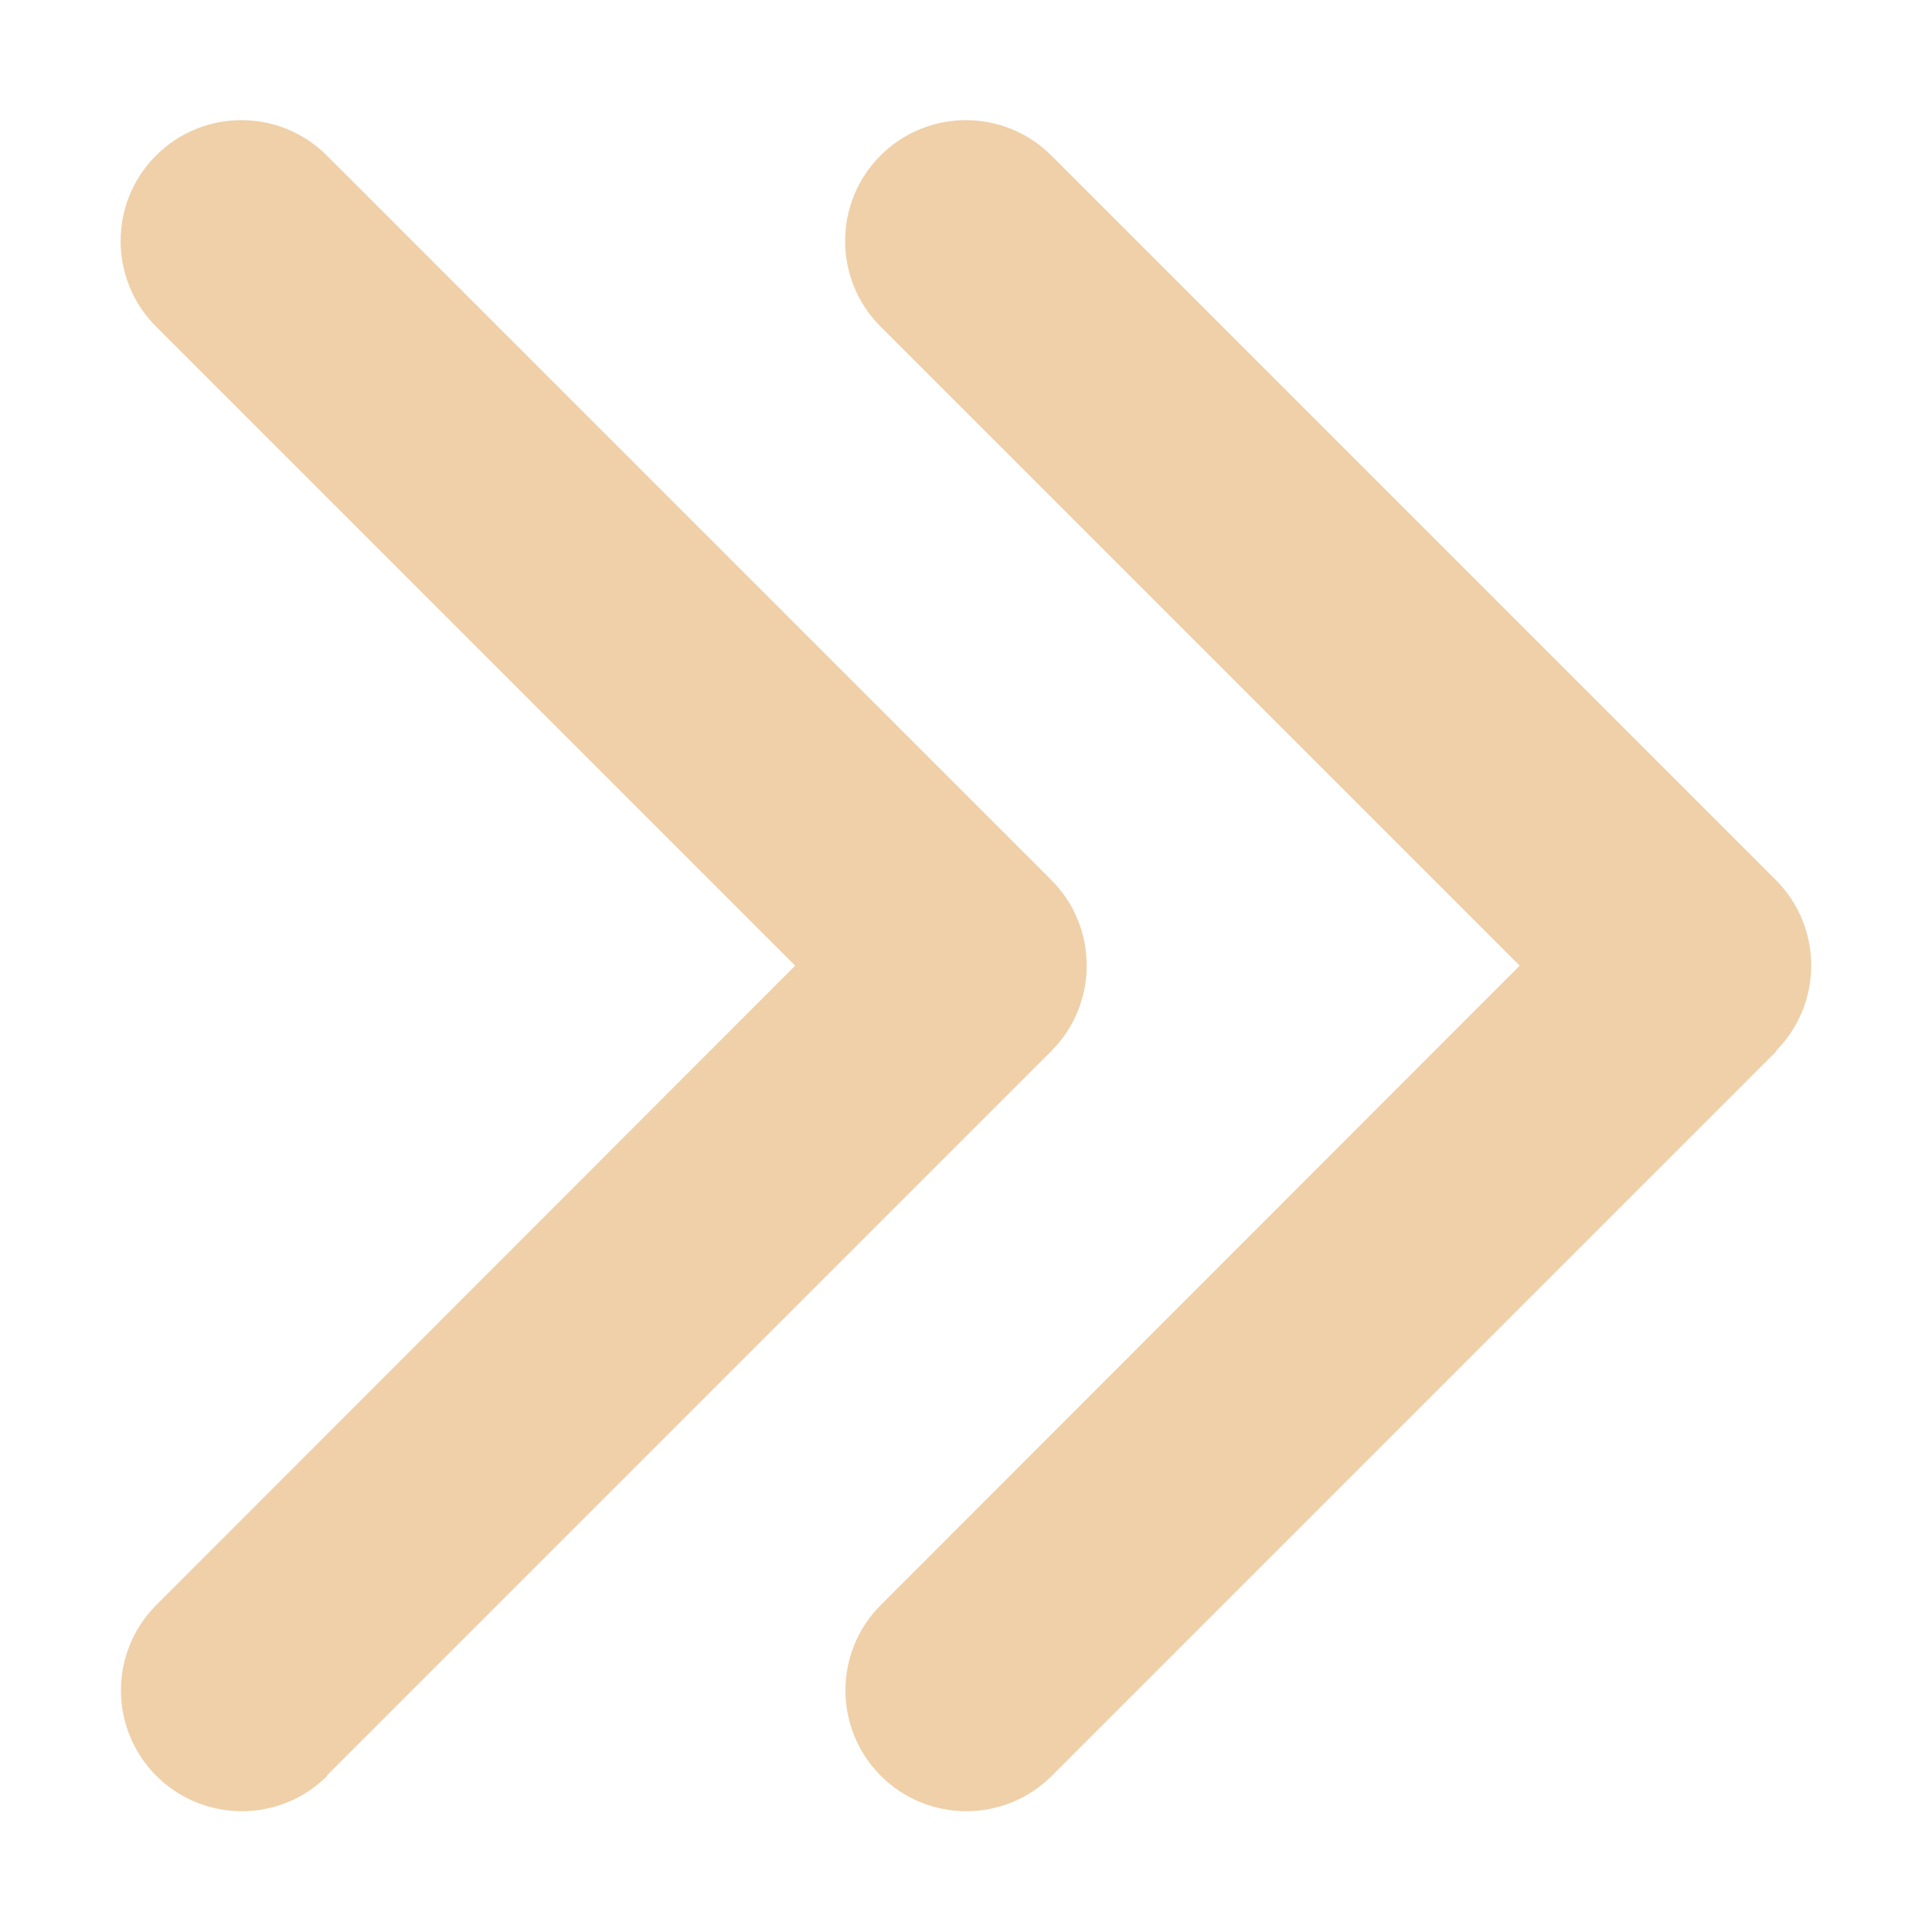
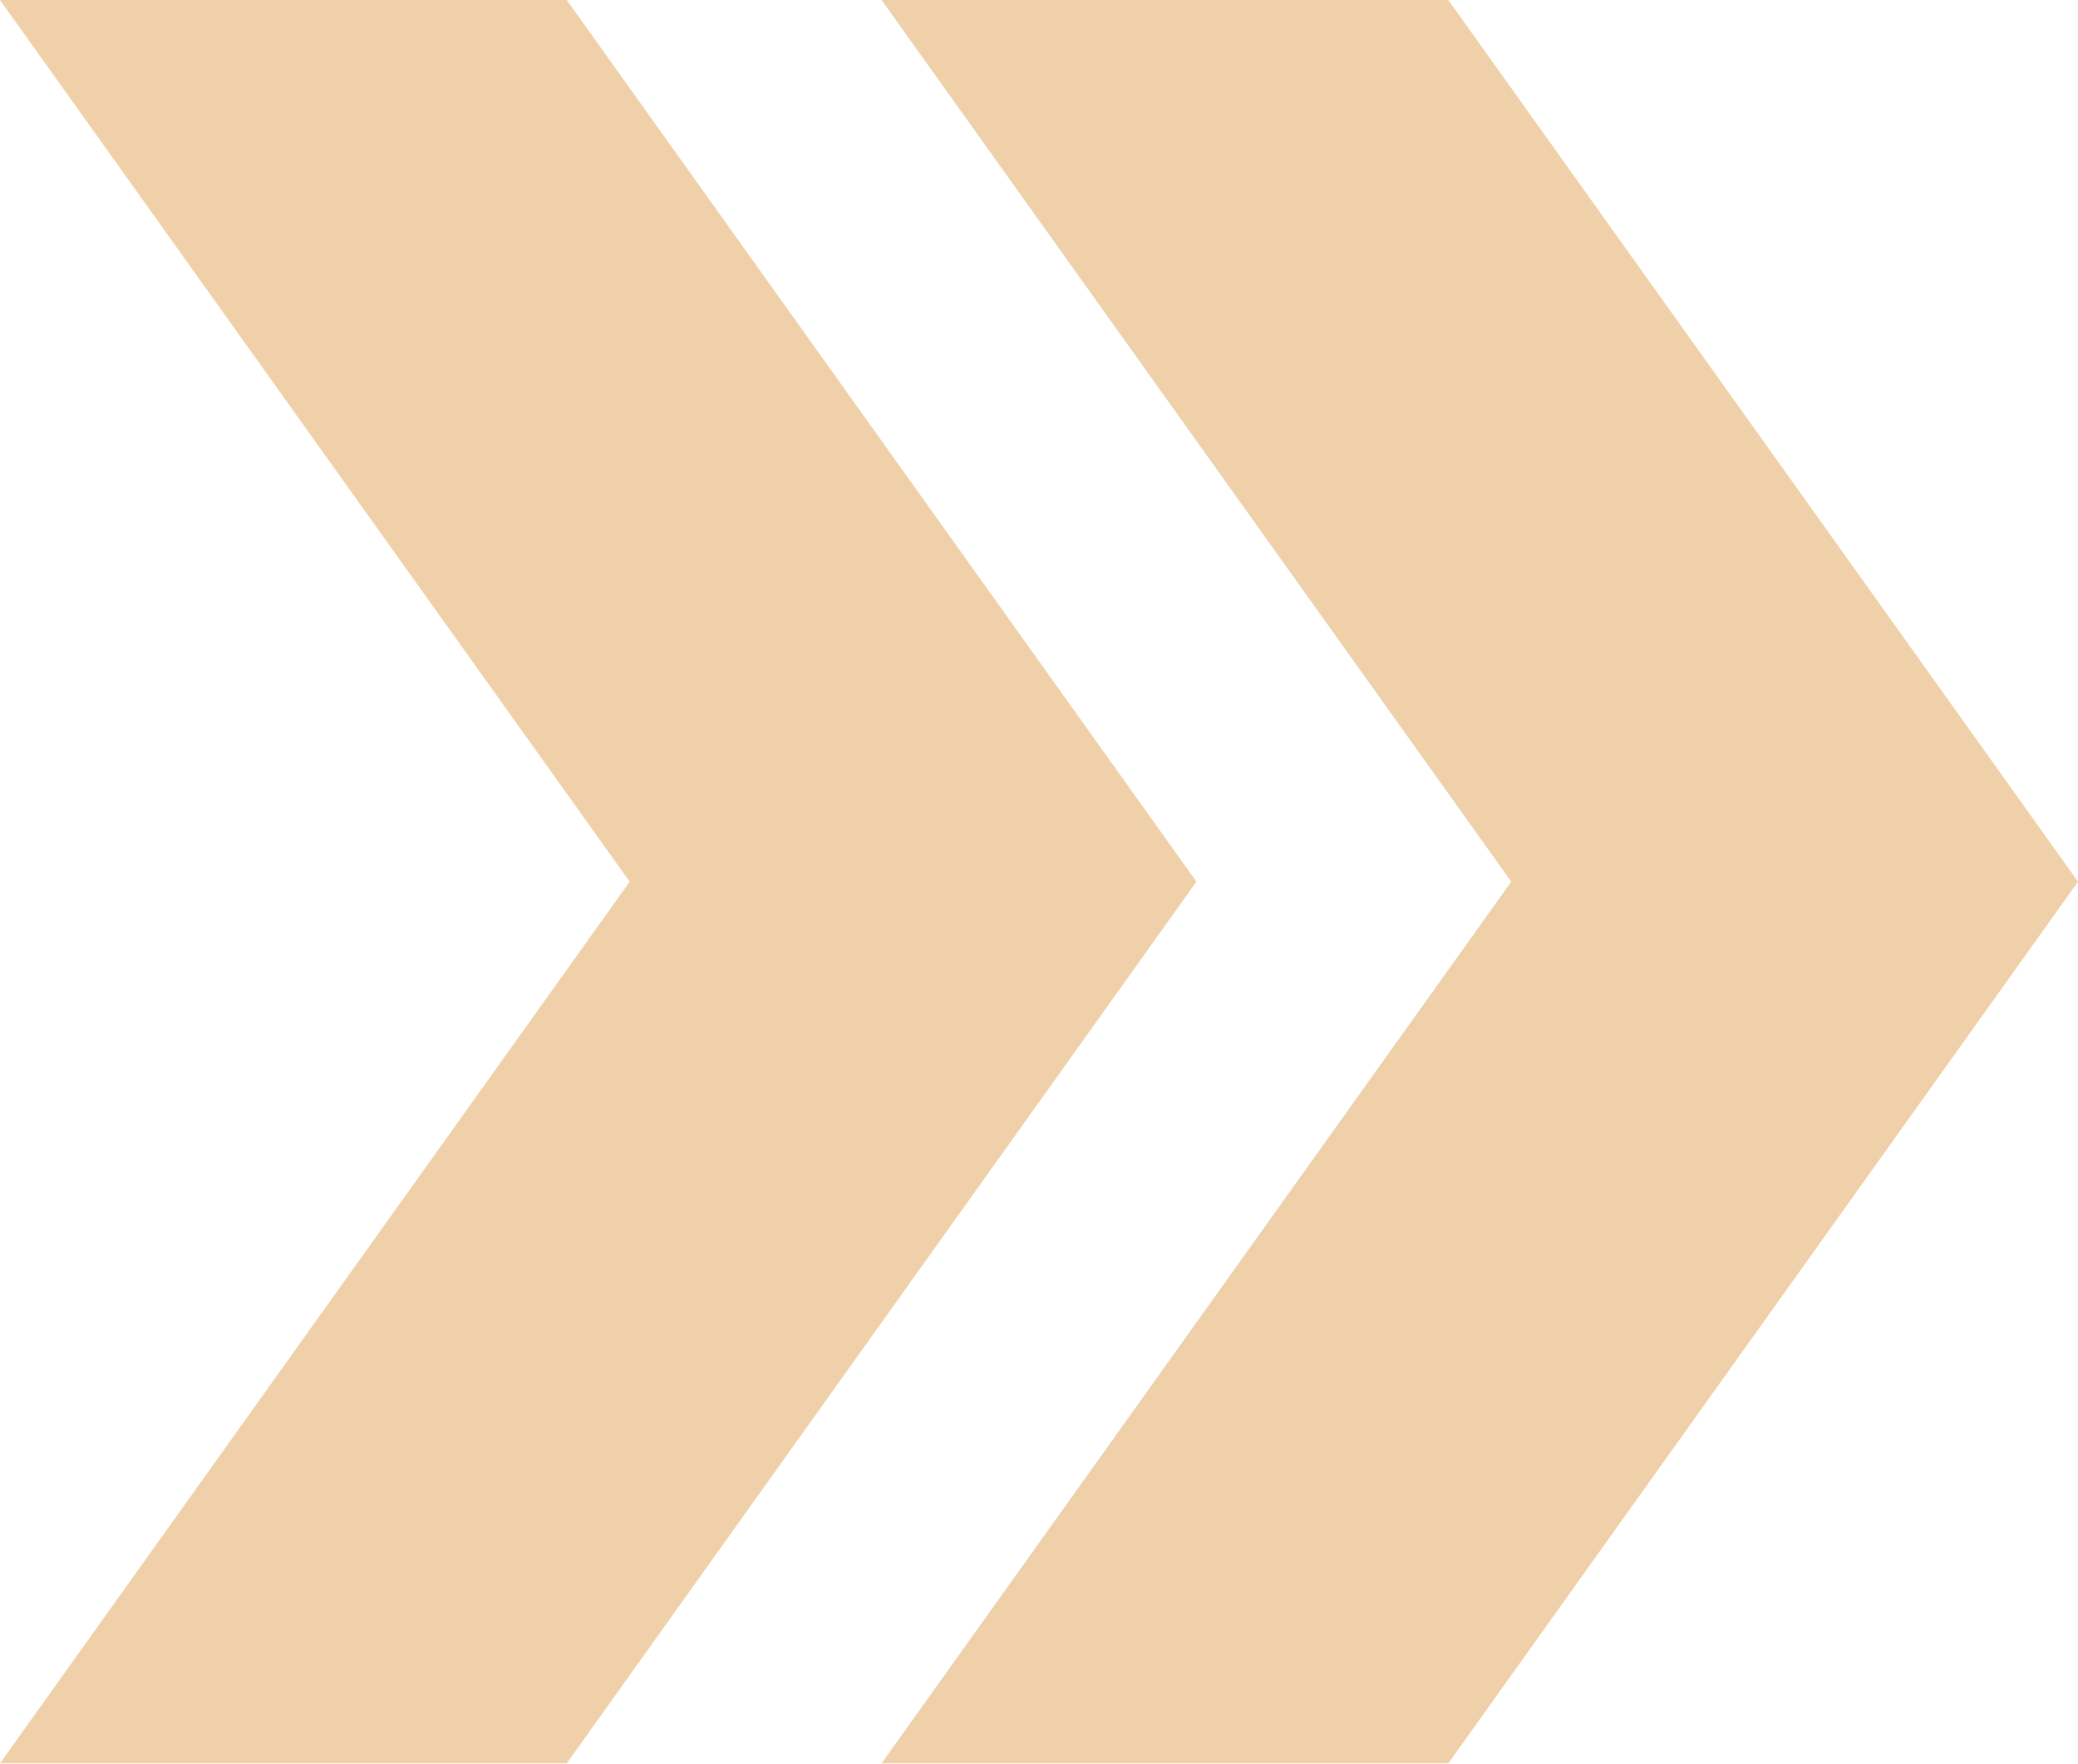
- <svg xmlns="http://www.w3.org/2000/svg" width="12" height="12" viewBox="0 0 12 12" fill="none">
-   <path d="M11.03 6.528C11.323 6.235 11.323 5.759 11.03 5.466L6.53 0.966C6.237 0.673 5.762 0.673 5.469 0.966C5.176 1.259 5.176 1.735 5.469 2.028L9.439 5.998L5.471 9.969C5.178 10.261 5.178 10.737 5.471 11.03C5.764 11.323 6.24 11.323 6.533 11.03L11.033 6.53L11.03 6.528ZM2.03 11.028L6.53 6.528C6.823 6.235 6.823 5.759 6.53 5.466L2.03 0.966C1.737 0.673 1.262 0.673 0.969 0.966C0.676 1.259 0.676 1.735 0.969 2.028L4.939 5.998L0.971 9.969C0.678 10.261 0.678 10.737 0.971 11.03C1.264 11.323 1.74 11.323 2.033 11.03L2.03 11.028Z" fill="#EFD0A8" />
+ <svg xmlns="http://www.w3.org/2000/svg" enable-background="new 0 0 24 24" fill="#EFD0A8" viewBox="4 5 16.5 14">
+   <g>
+     <rect fill="none" height="24" width="24" />
+   </g>
+   <g>
+     <g>
+       <polygon points="15.5,5 11,5 16,12 11,19 15.5,19 20.5,12" />
+       <polygon points="8.5,5 4,5 9,12 4,19 8.5,19 13.5,12" />
+     </g>
+   </g>
</svg>
